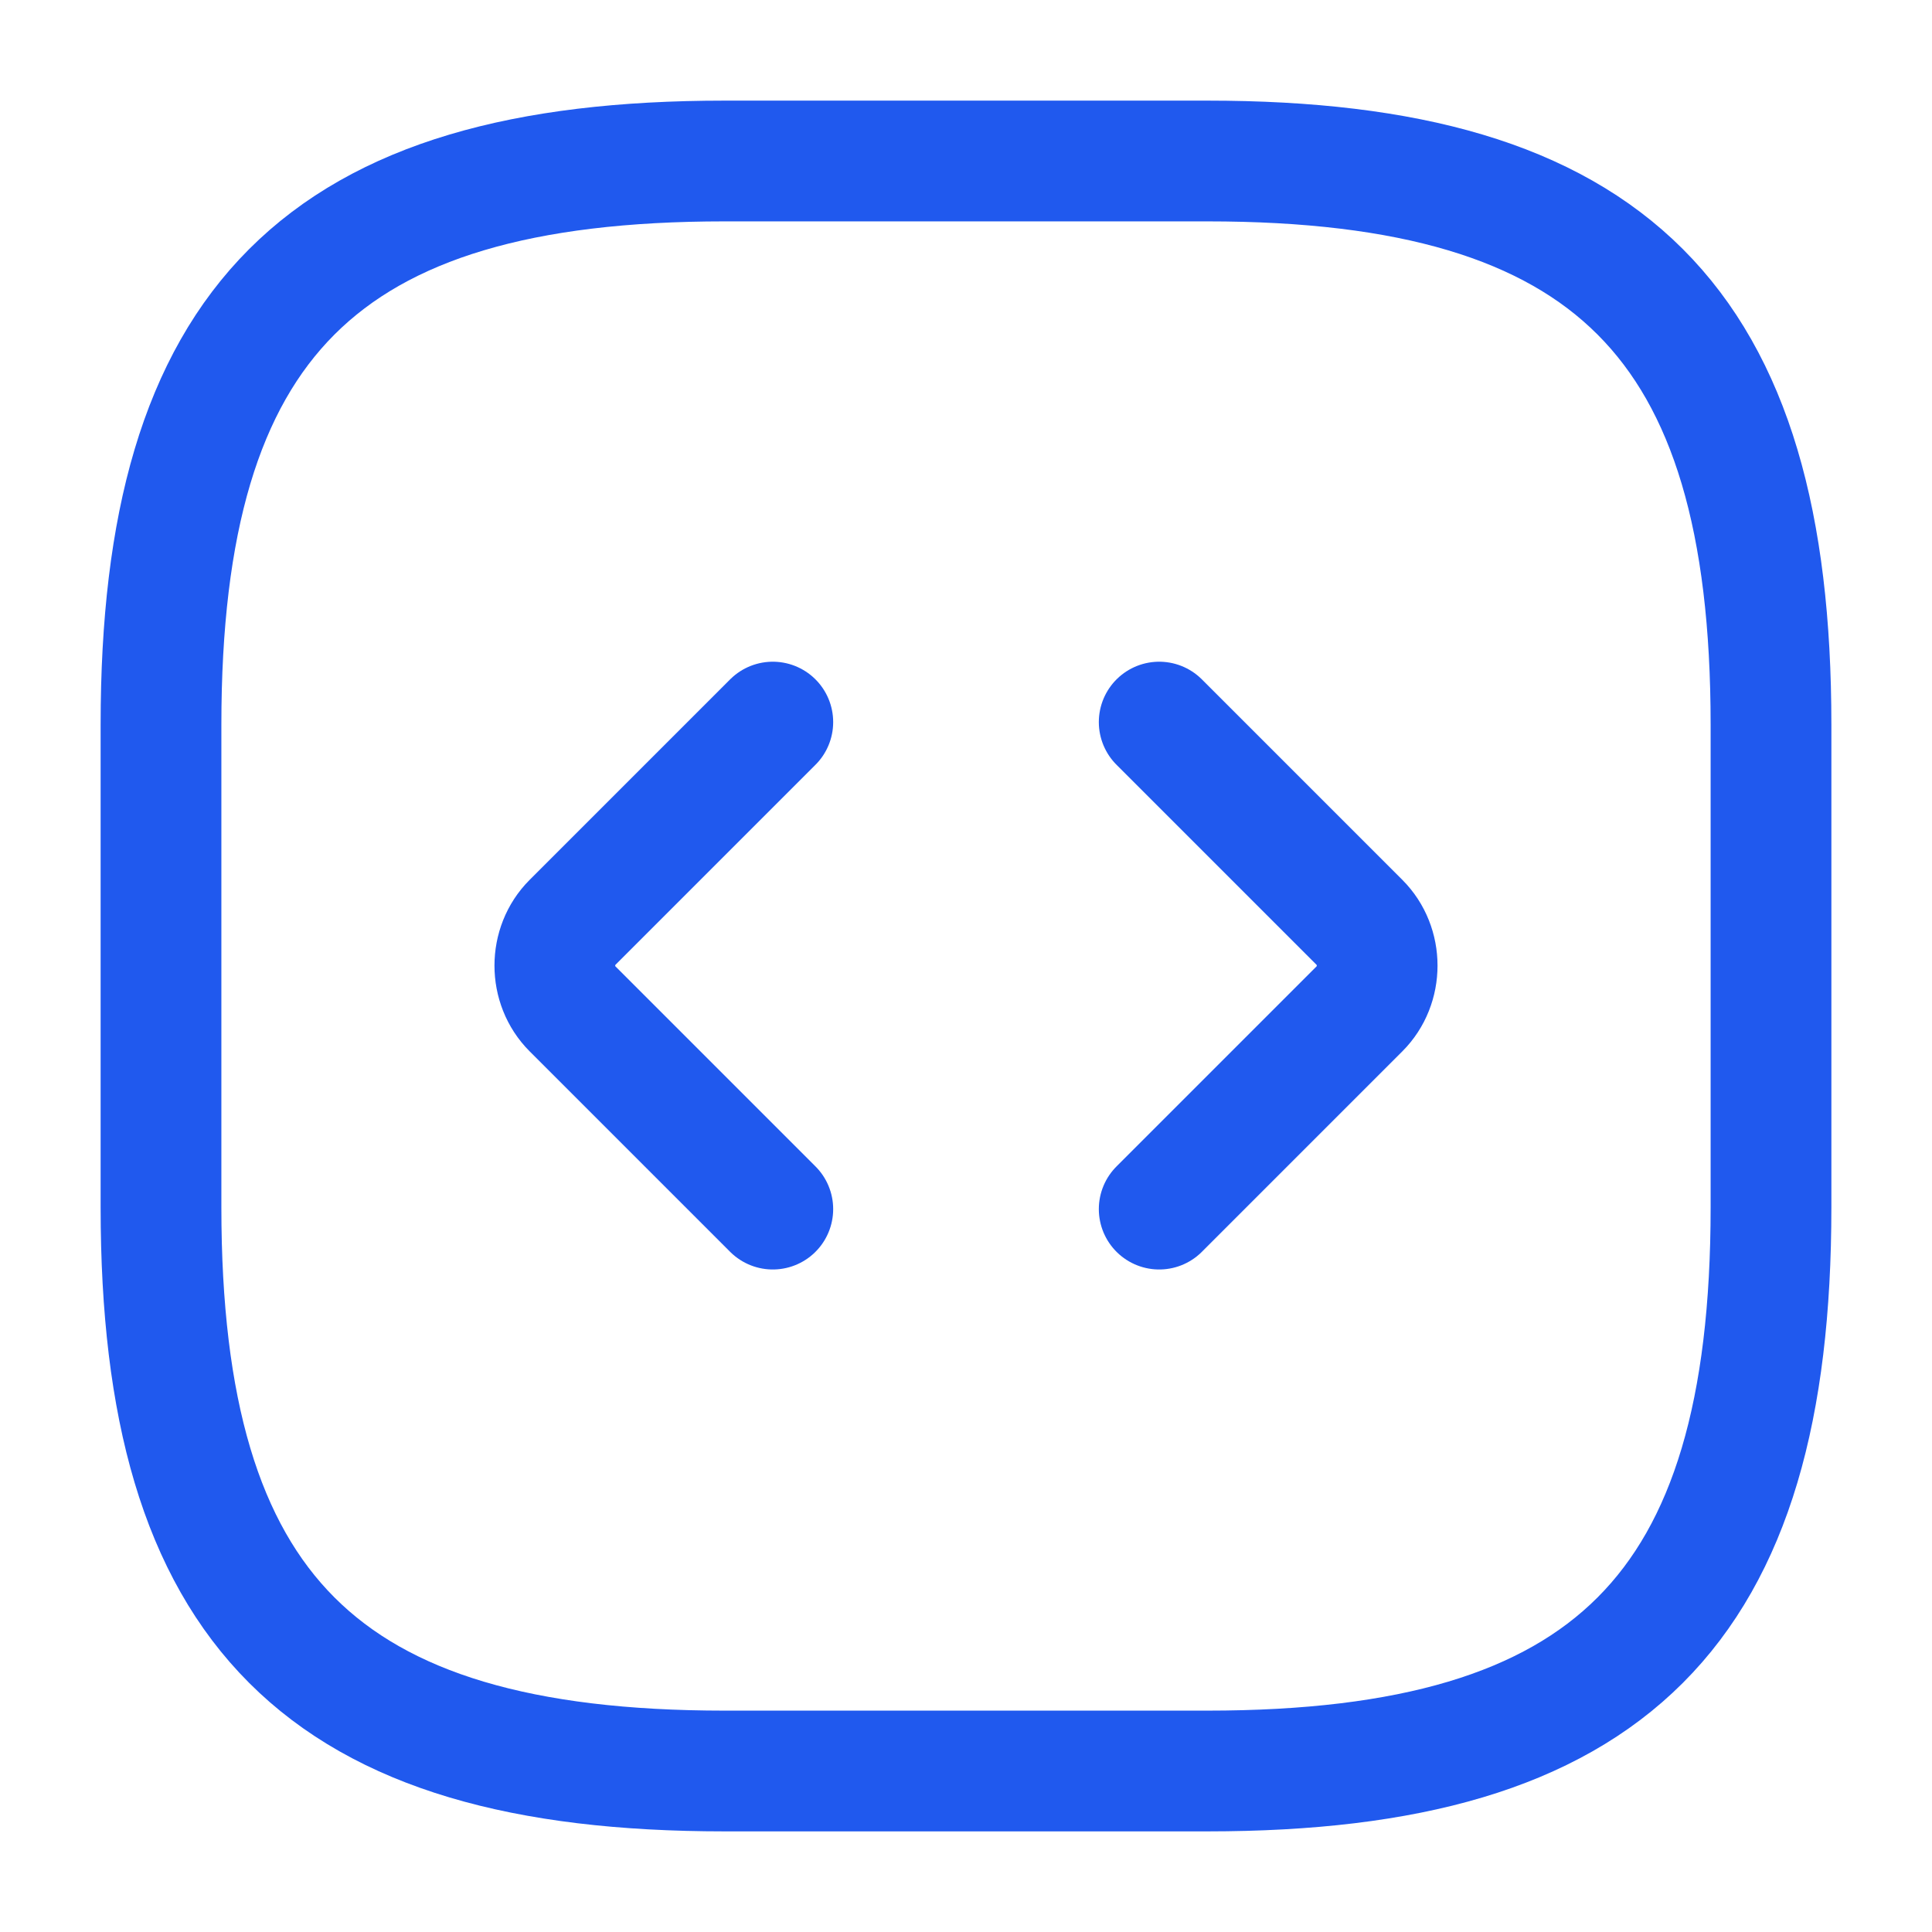
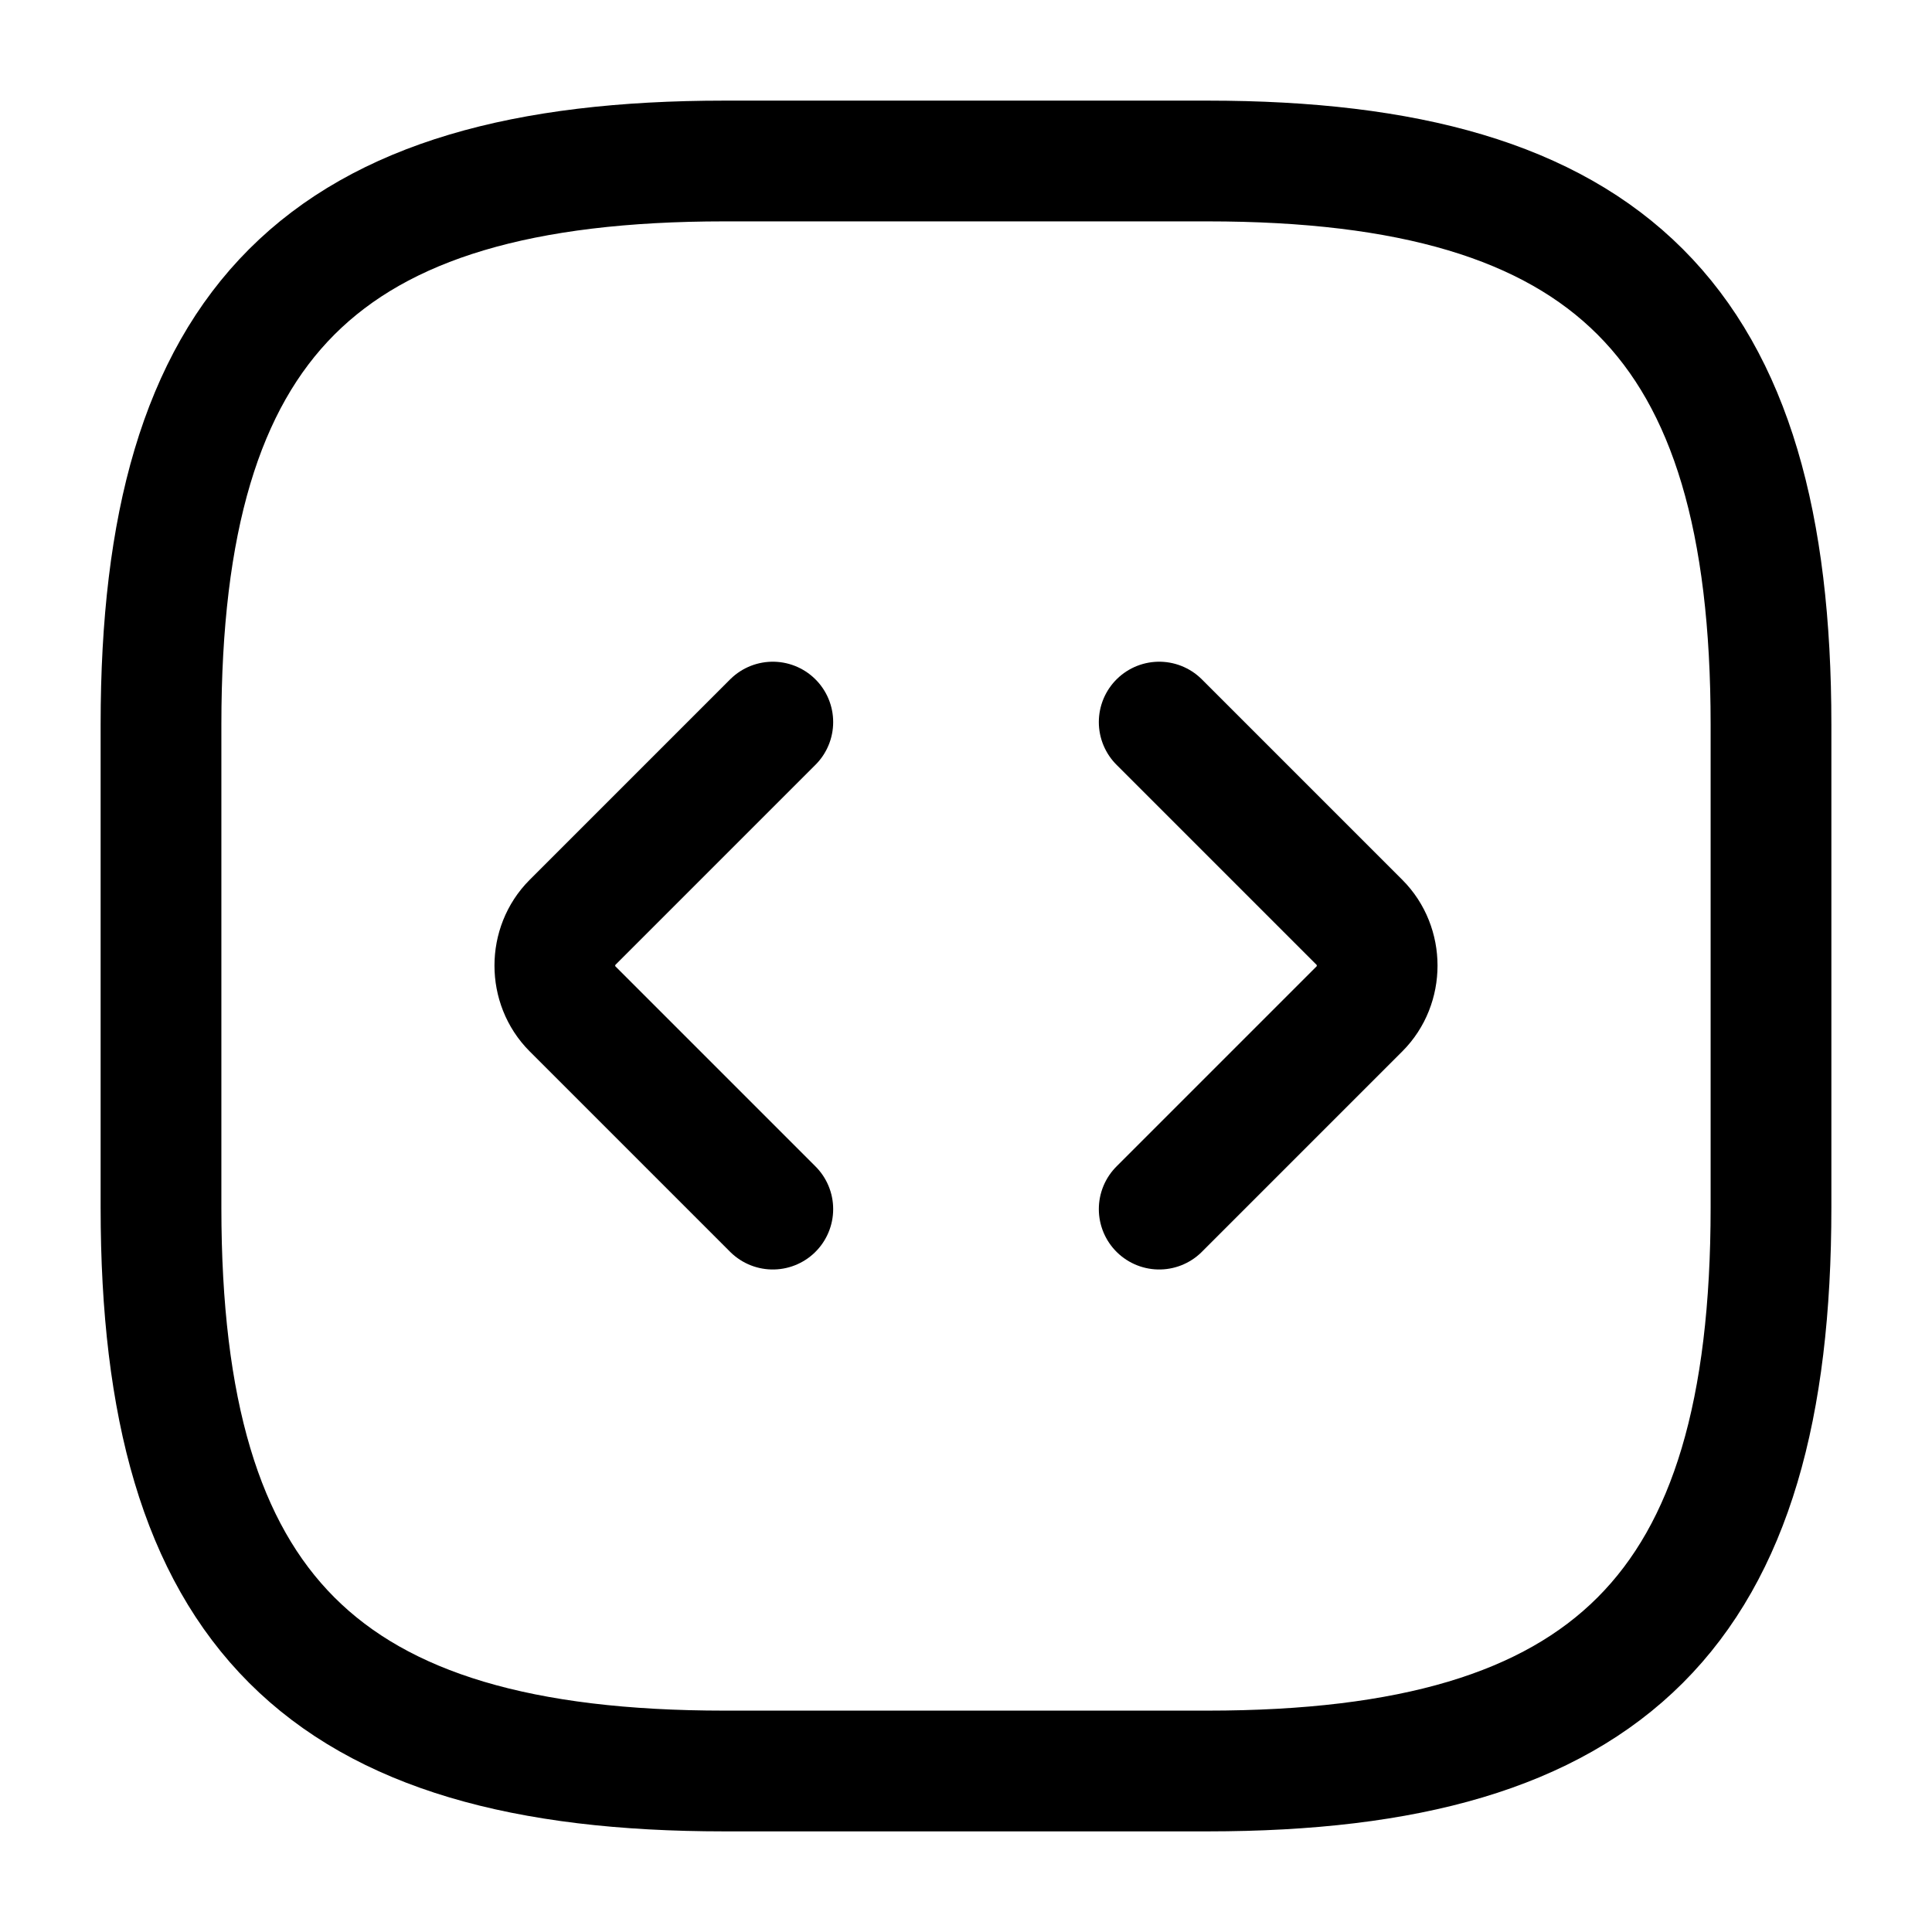
<svg xmlns="http://www.w3.org/2000/svg" width="24" height="24" viewBox="0 0 24 24" fill="none">
-   <path d="M15 22C20 22 22 20 22 15V9C22 4 20 2 15 2H9C4 2 2 4 2 9V15C2 20 4 22 9 22H15Z" stroke="#2059EE" stroke-width="1.5" stroke-linecap="round" stroke-linejoin="round" />
-   <path d="M9.6 8.97L7.11 11.46C6.82 11.75 6.82 12.24 7.11 12.53L9.6 15.02" stroke="#2059EE" stroke-width="1.5" stroke-linecap="round" stroke-linejoin="round" />
-   <path d="M14.4 8.97L16.89 11.46C17.18 11.75 17.18 12.24 16.89 12.53L14.4 15.02" stroke="#2059EE" stroke-width="1.5" stroke-linecap="round" stroke-linejoin="round" />
+   <path d="M15 22C20 22 22 20 22 15V9C22 4 20 2 15 2H9C4 2 2 4 2 9V15C2 20 4 22 9 22H15Z" stroke="#000" stroke-width="1.5" stroke-linecap="round" stroke-linejoin="round" />
+   <path d="M9.6 8.97L7.11 11.46C6.82 11.75 6.82 12.24 7.11 12.53L9.6 15.02" stroke="#000" stroke-width="1.5" stroke-linecap="round" stroke-linejoin="round" />
+   <path d="M14.4 8.97L16.89 11.46C17.18 11.75 17.18 12.24 16.89 12.53L14.4 15.02" stroke="#000" stroke-width="1.5" stroke-linecap="round" stroke-linejoin="round" />
</svg>
